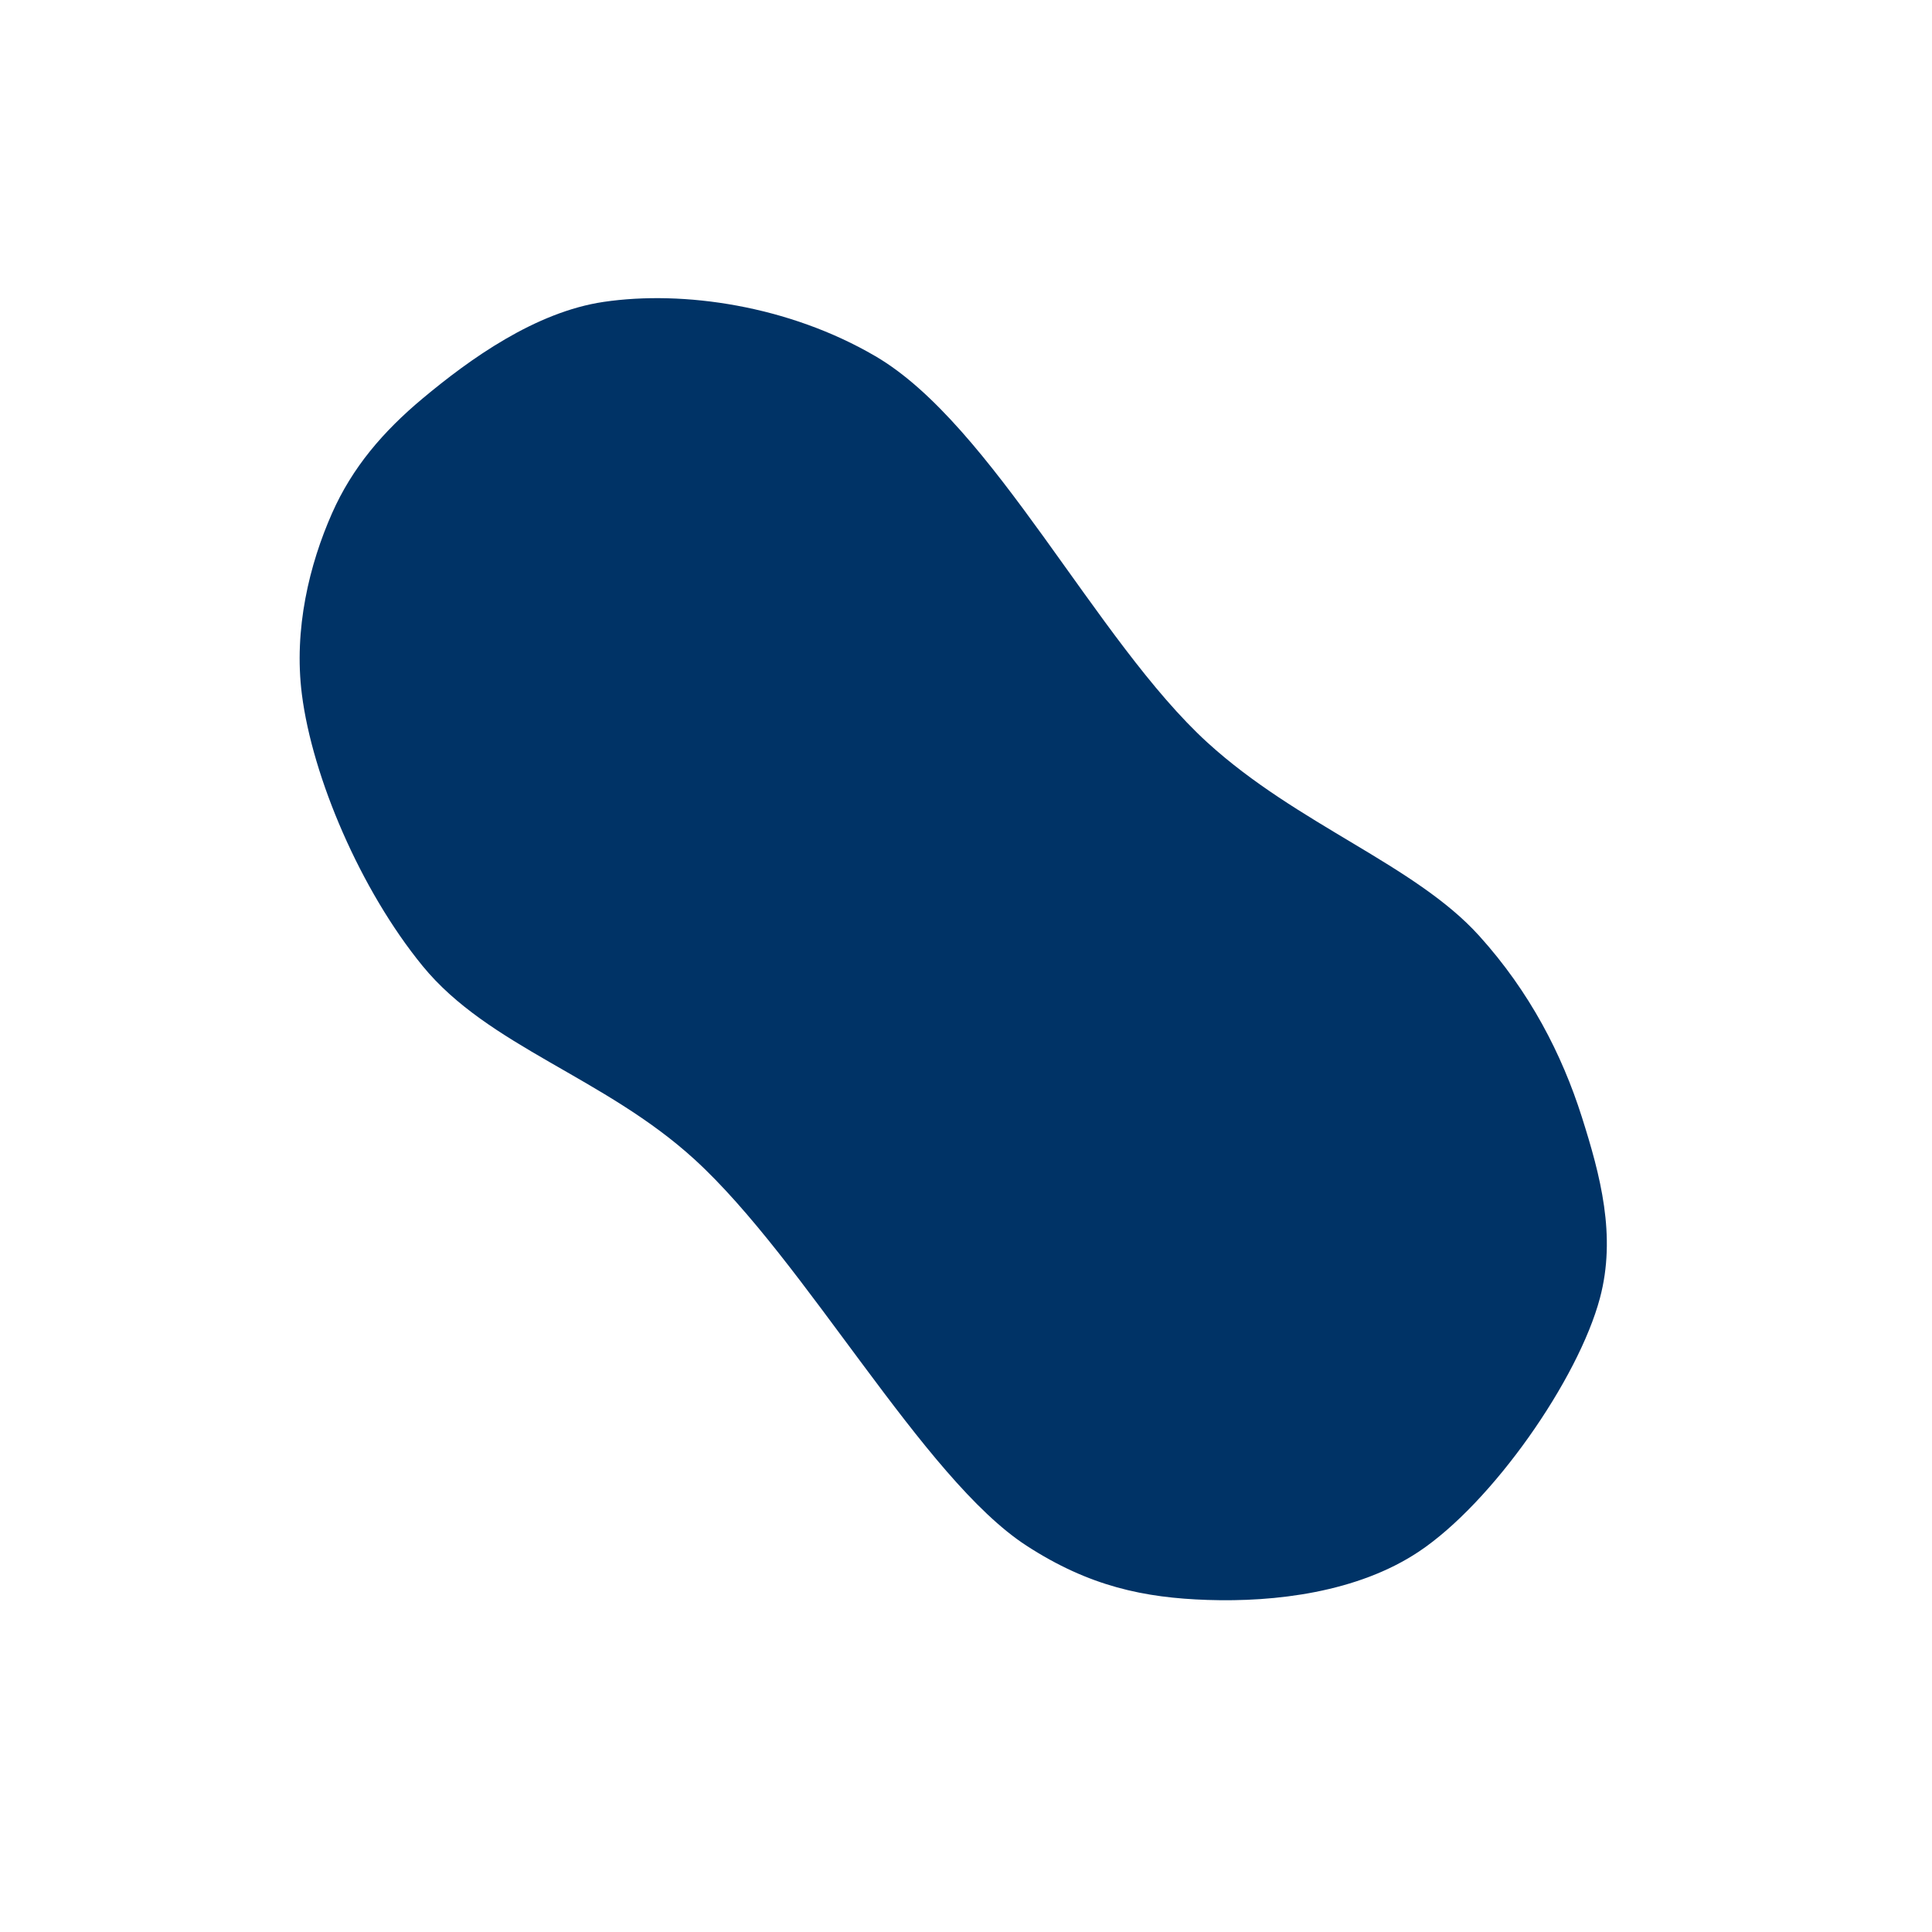
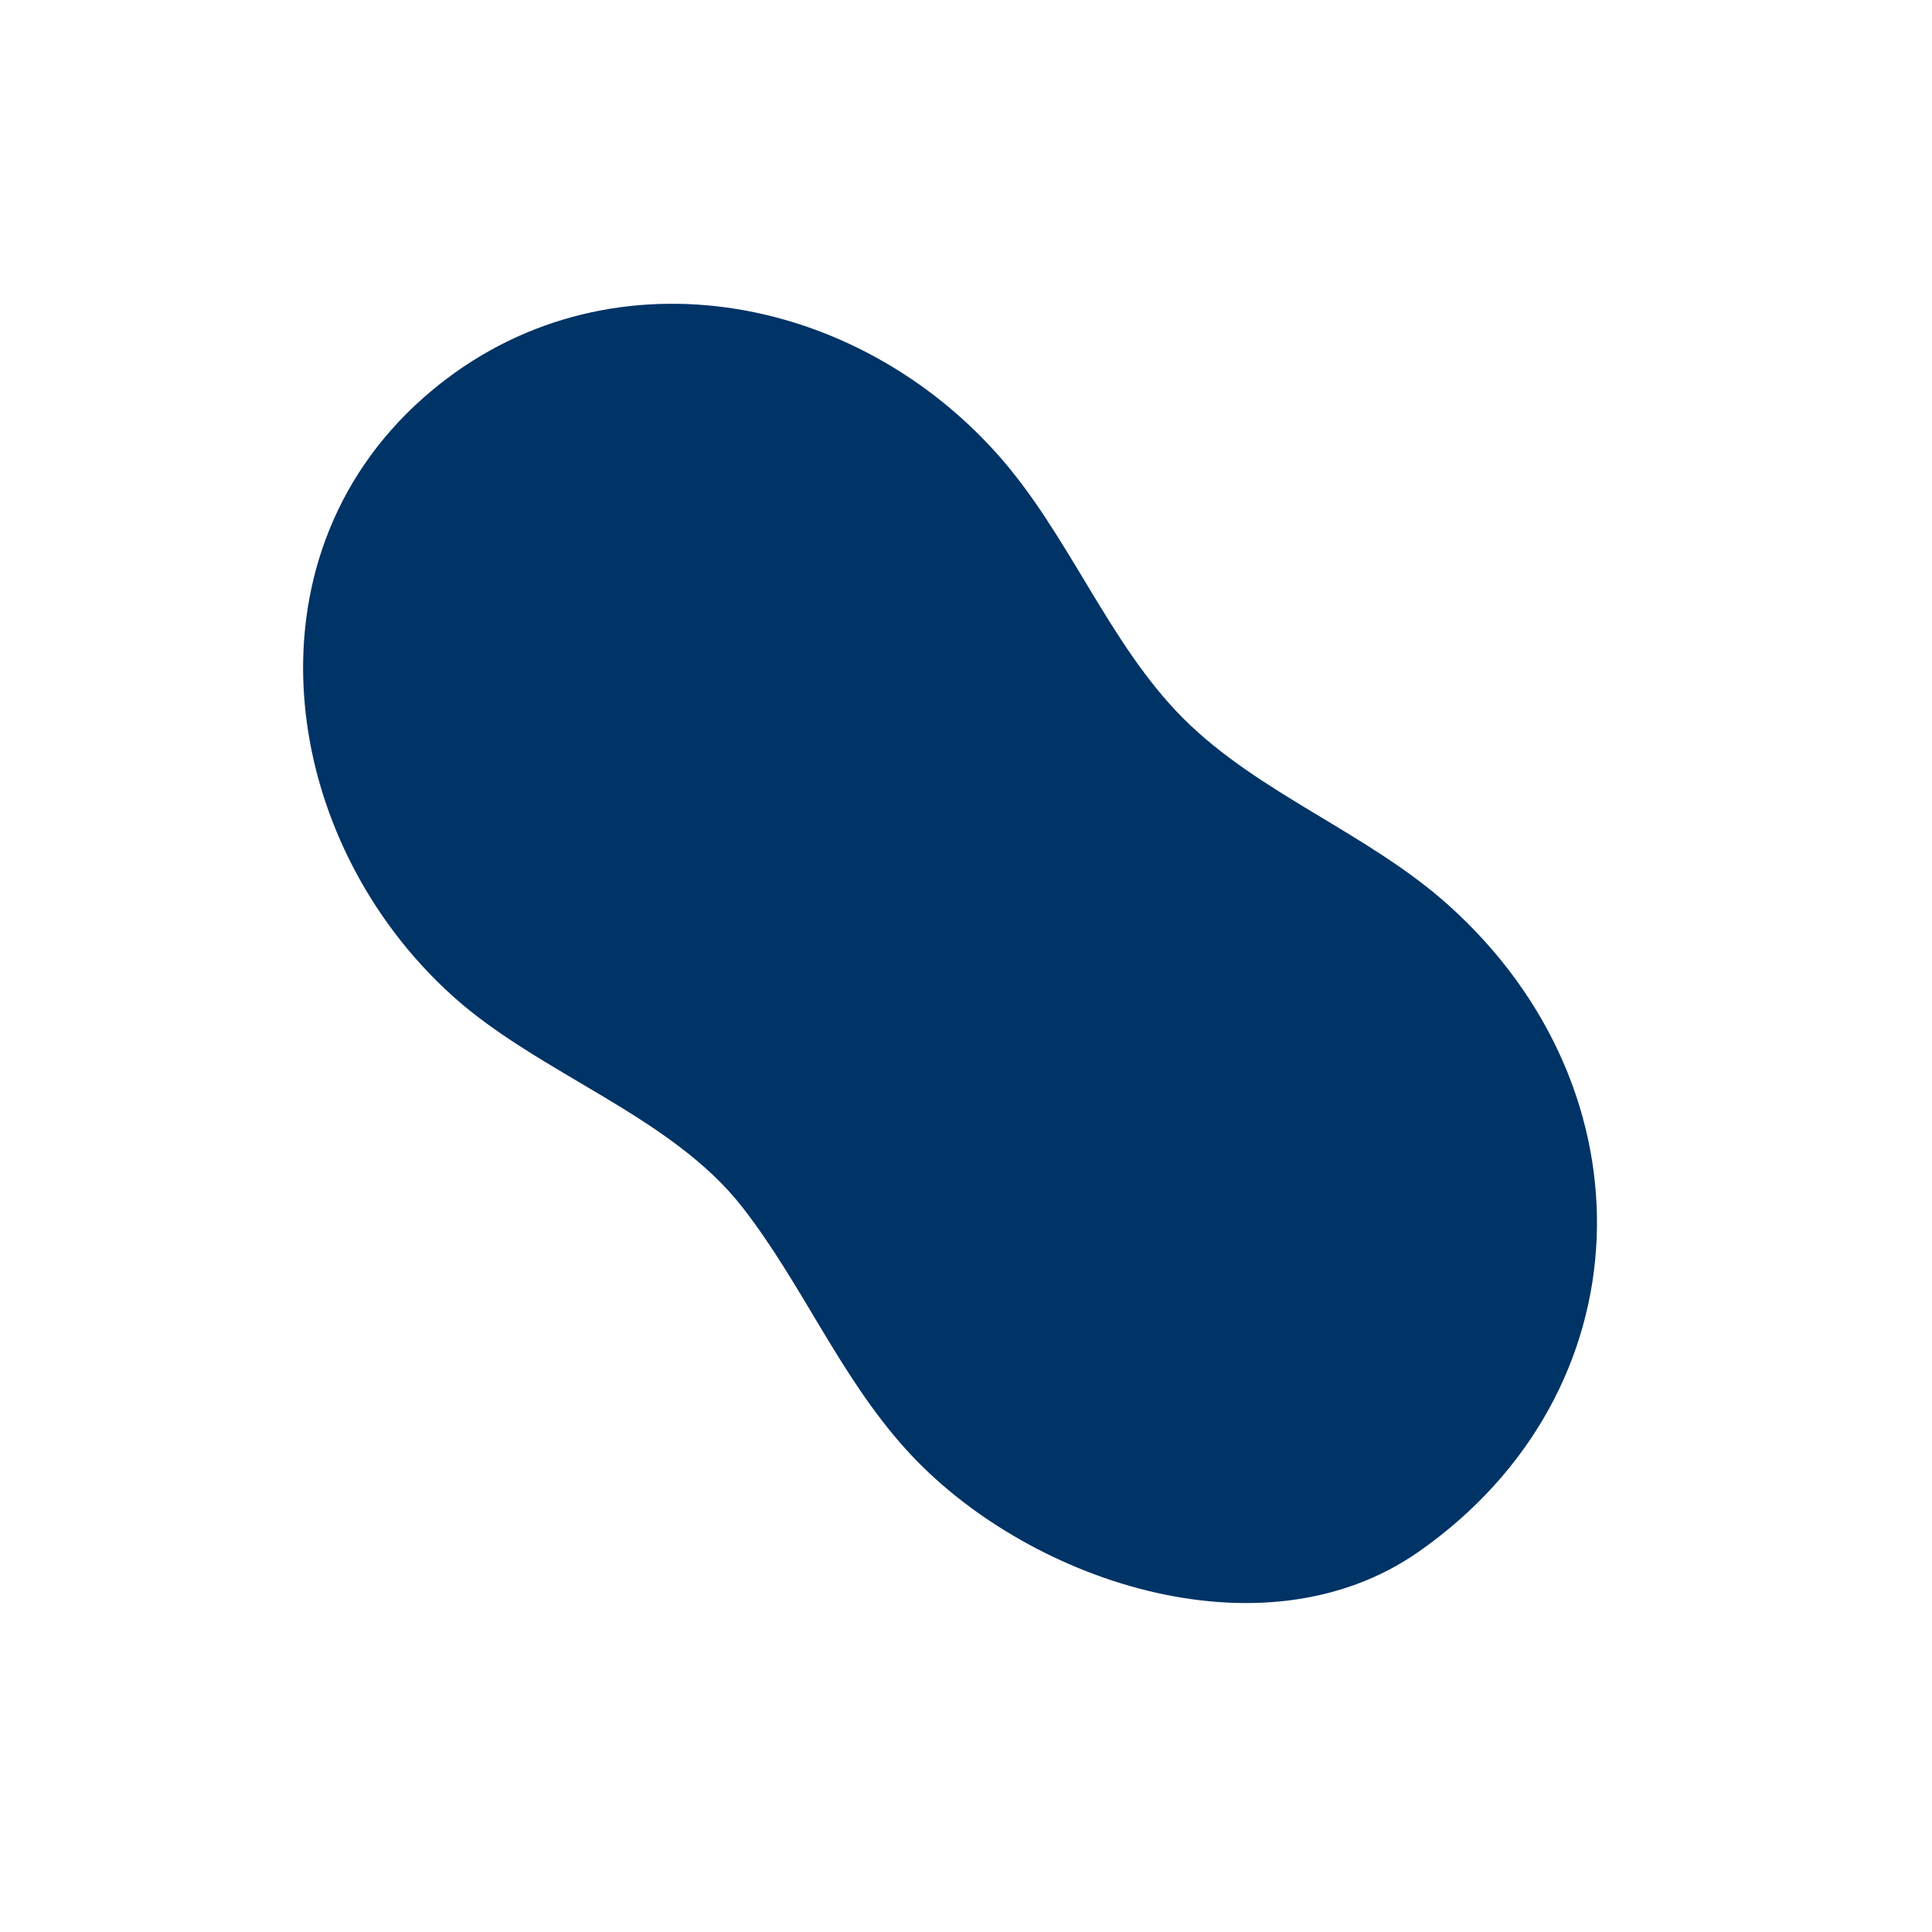
<svg xmlns="http://www.w3.org/2000/svg" viewBox="0 0 64 64" width="64" height="64">
-   <path d="M 47 51.4 C 44.969 52.753 42.234 53.075 40 53 C 37.913 52.93 36.089 52.557 34 51.2 C 30.572 48.973 26.69 41.766 23 38.4 C 20.015 35.677 16.183 34.67 14 32 C 11.938 29.479 10.349 25.745 10 23 C 9.726 20.843 10.25 18.693 11 17 C 11.669 15.489 12.685 14.299 14 13.2 C 15.558 11.898 17.731 10.334 20 10 C 22.636 9.612 26.126 10.119 29 11.8 C 32.898 14.079 36.31 21.234 40 24.6 C 42.985 27.323 46.875 28.645 49 31 C 50.68 32.861 51.742 34.928 52.4 37 C 53.015 38.937 53.549 40.939 53 43 C 52.282 45.696 49.435 49.778 47 51.4 Z" fill="#003366" />
+   <path d="M 47 51.4 C 41.794 55.044 33.905 52.339 30 48 C 27.794 45.549 26.589 42.557 24.6 40 C 22.23 36.952 17.879 35.591 15 33 C 9.28 27.852 7.943 18.584 14 13.2 C 19.653 8.175 28.037 9.486 33 15 C 35.41 17.678 36.695 21.295 39.2 23.8 C 41.705 26.305 45.322 27.59 48 30 C 54.841 36.156 54.535 46.126 47 51.4 Z" fill="#003366" />
</svg>
